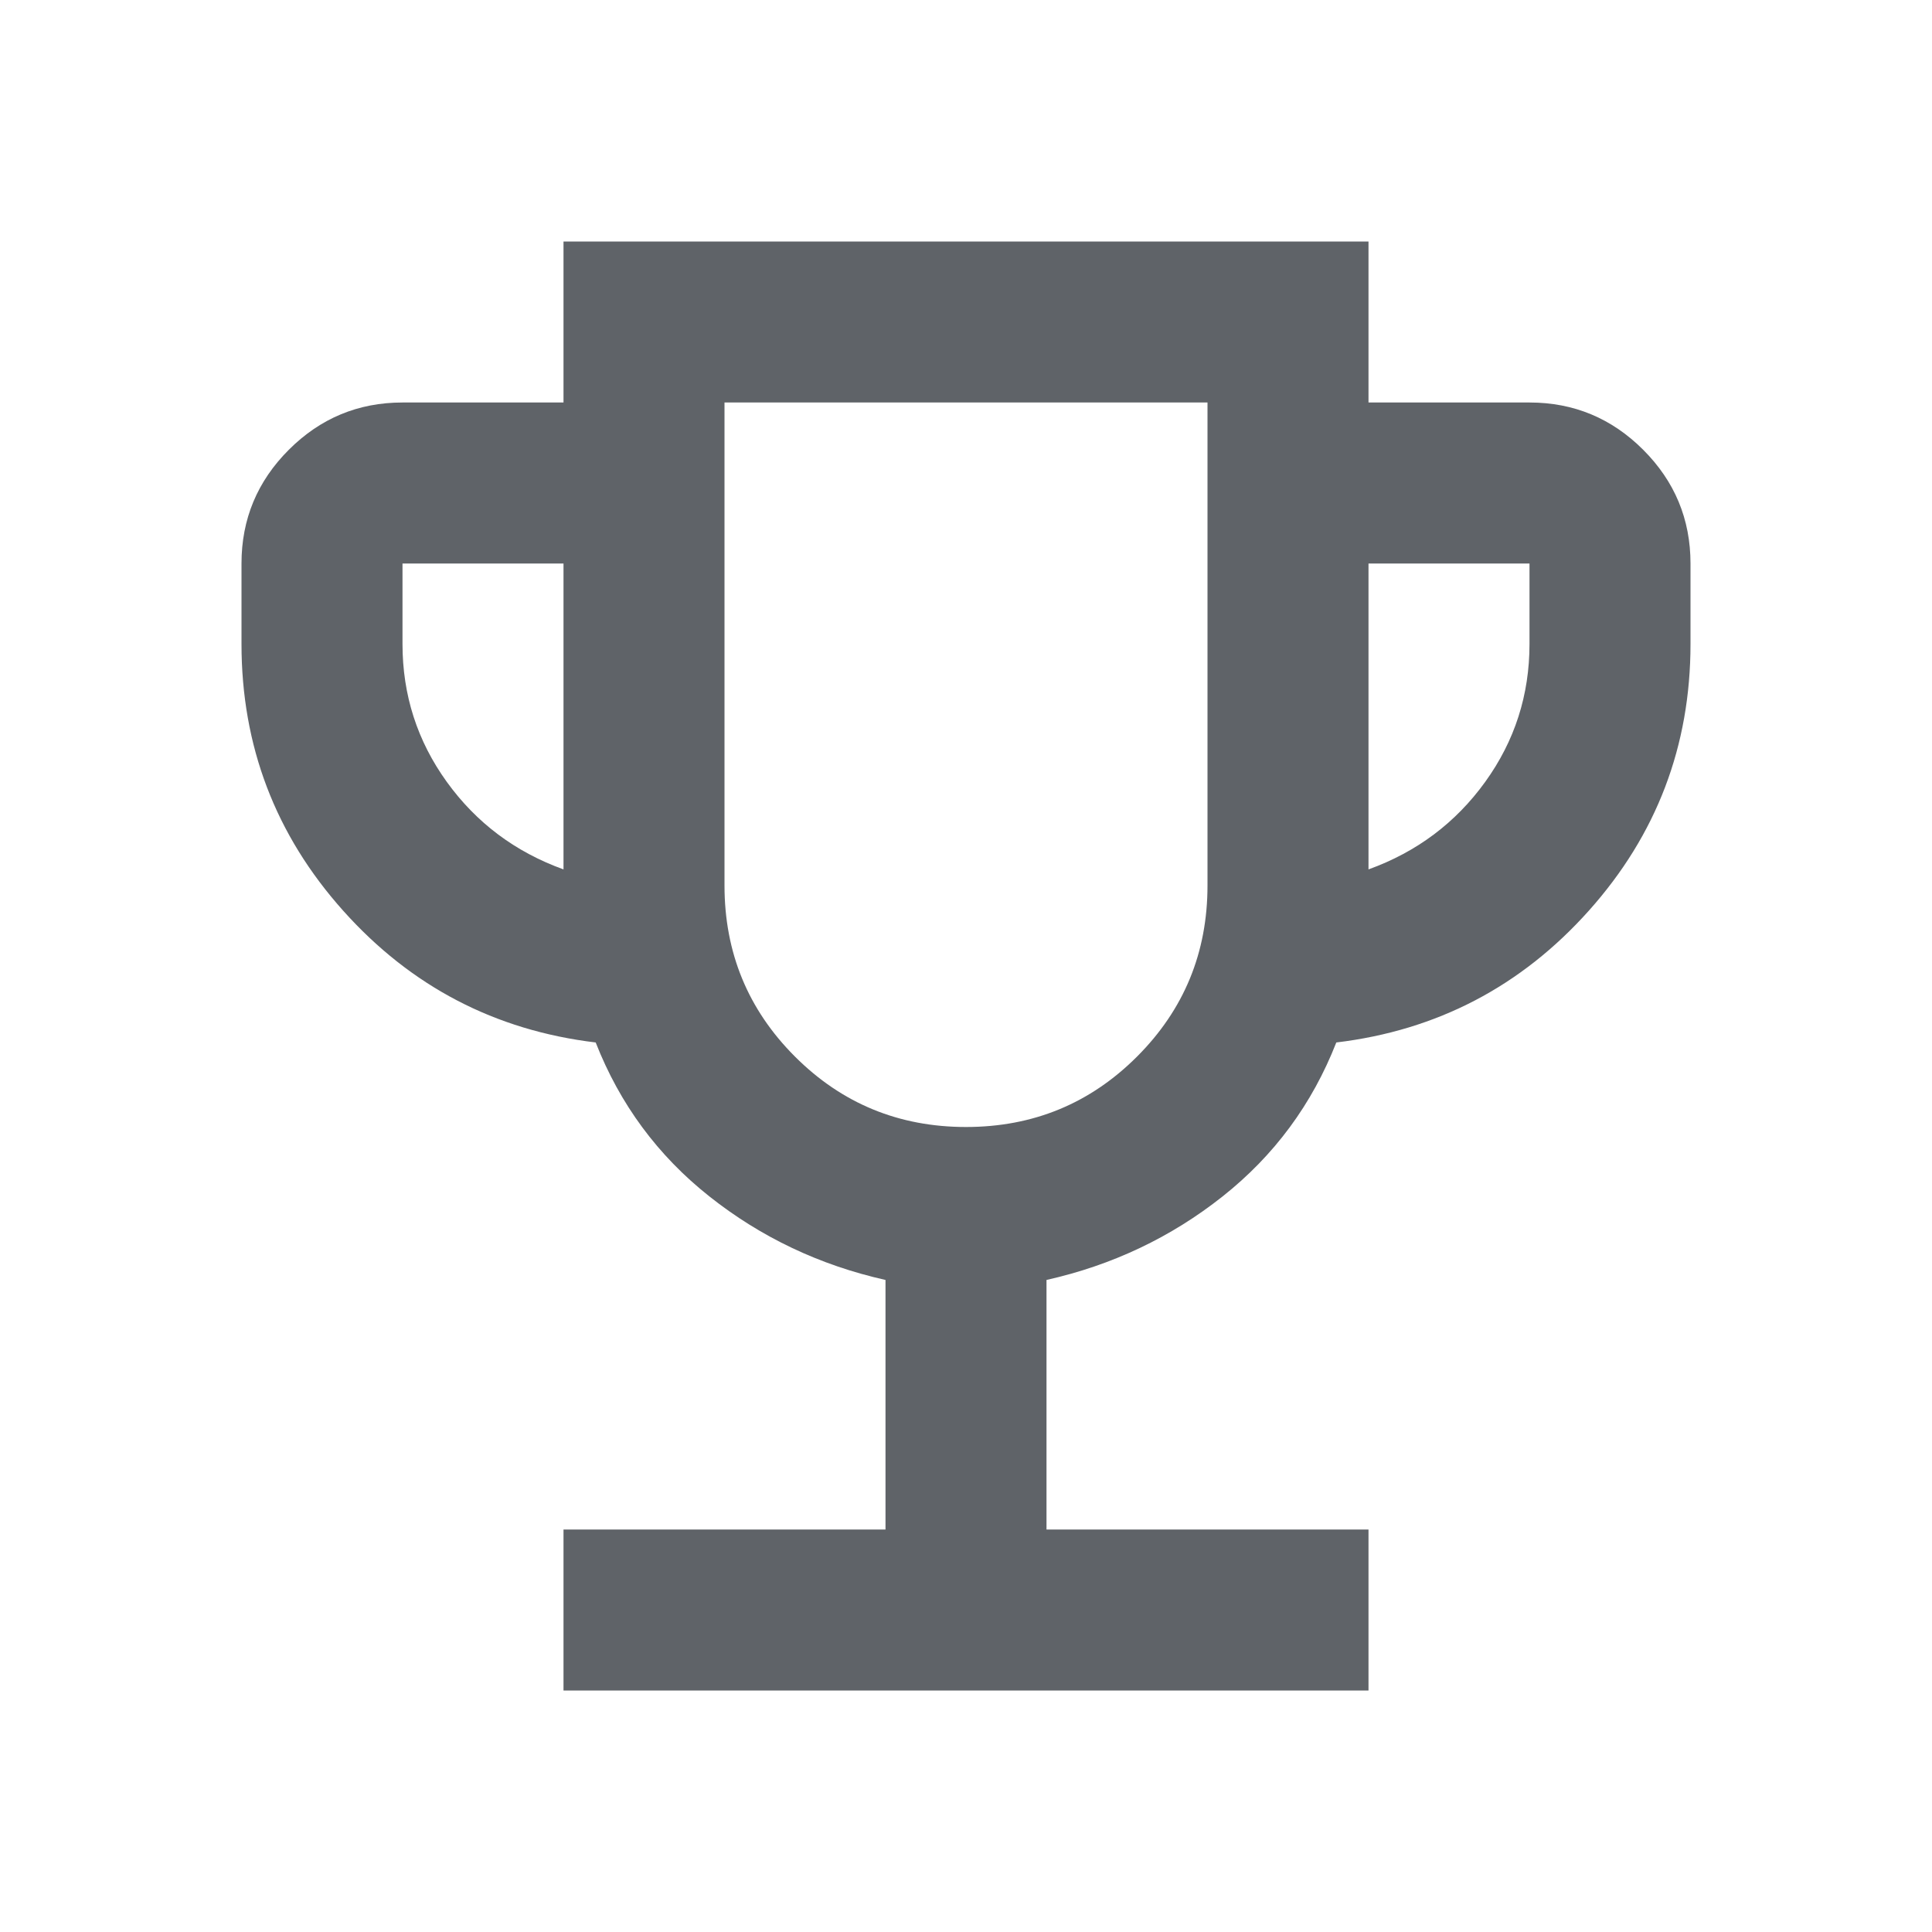
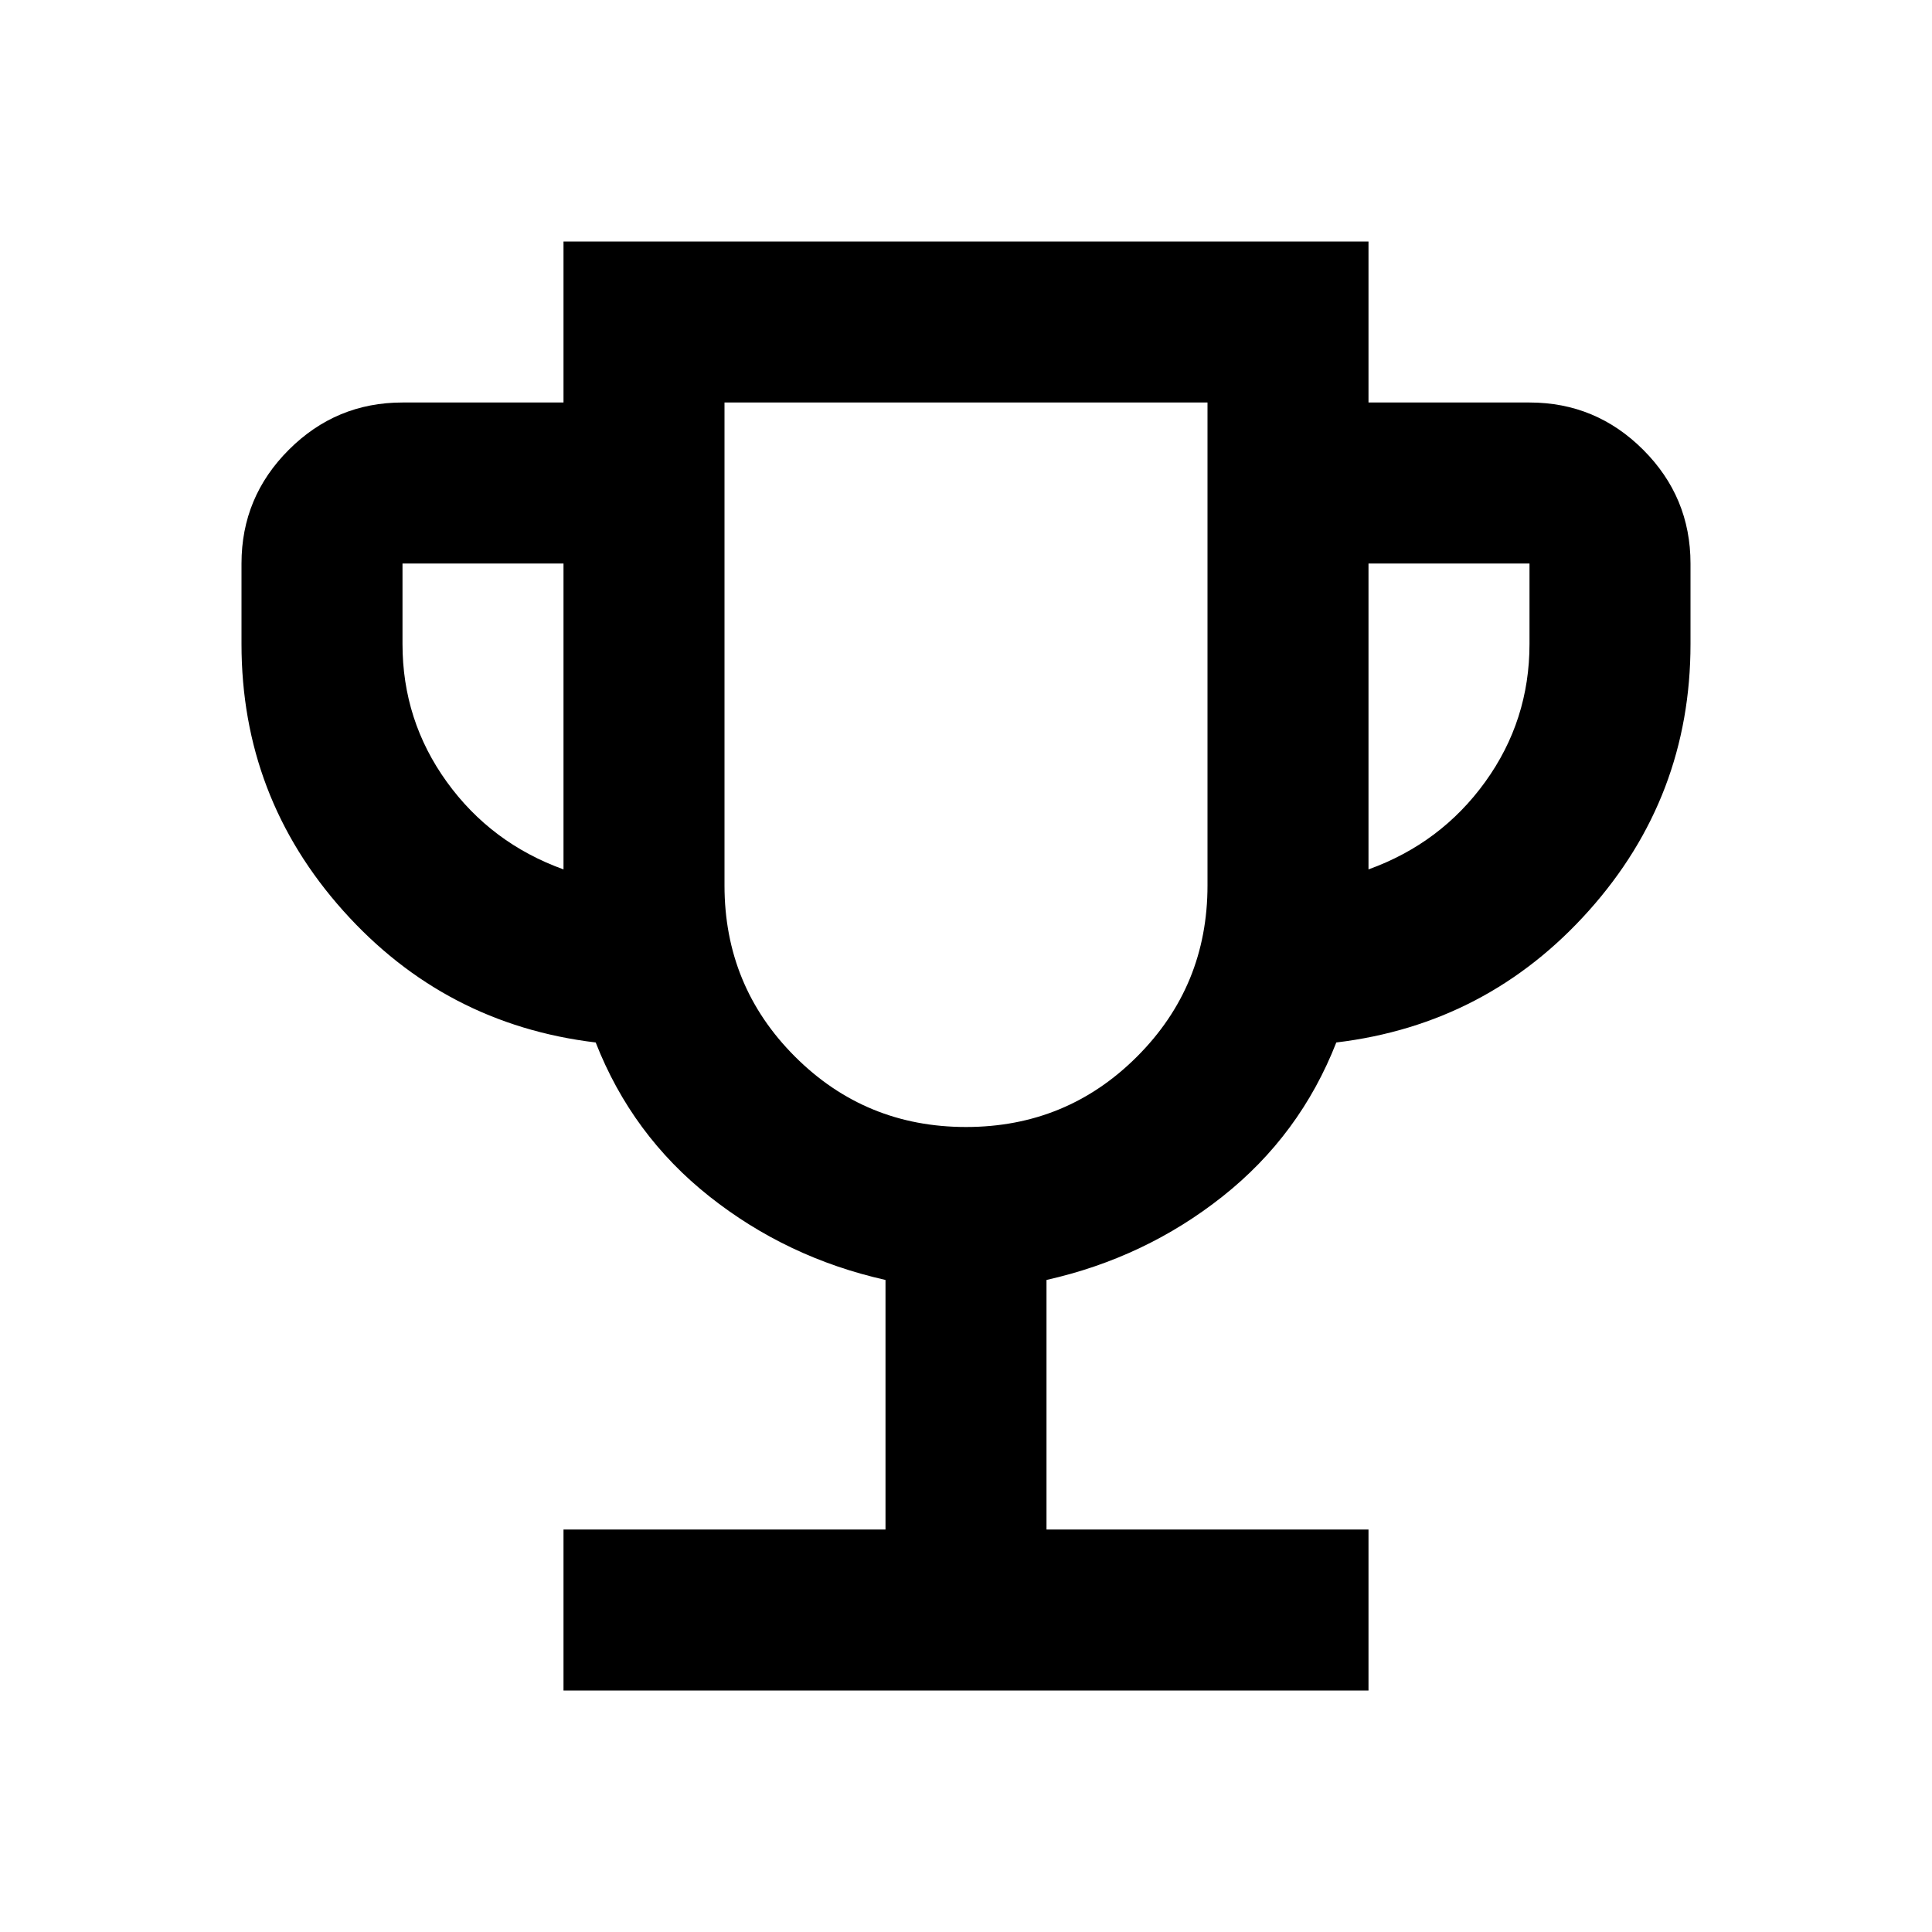
- <svg xmlns="http://www.w3.org/2000/svg" height="24px" viewBox="0 -960 960 960" width="24px" fill="#5f6368">
+ <svg xmlns="http://www.w3.org/2000/svg" height="24px" viewBox="0 -960 960 960" width="24px" fill="#000000">
  <path d="M280-120v-80h160v-124q-49-11-87.5-41.5T296-442q-75-9-125.5-65.5T120-640v-40q0-33 23.5-56.5T200-760h80v-80h400v80h80q33 0 56.5 23.5T840-680v40q0 76-50.5 132.5T664-442q-18 46-56.5 76.5T520-324v124h160v80H280Zm0-408v-152h-80v40q0 38 22 68.5t58 43.5Zm285 93q35-35 35-85v-240H360v240q0 50 35 85t85 35q50 0 85-35Zm115-93q36-13 58-43.5t22-68.5v-40h-80v152Zm-200-52Z" />
</svg>
